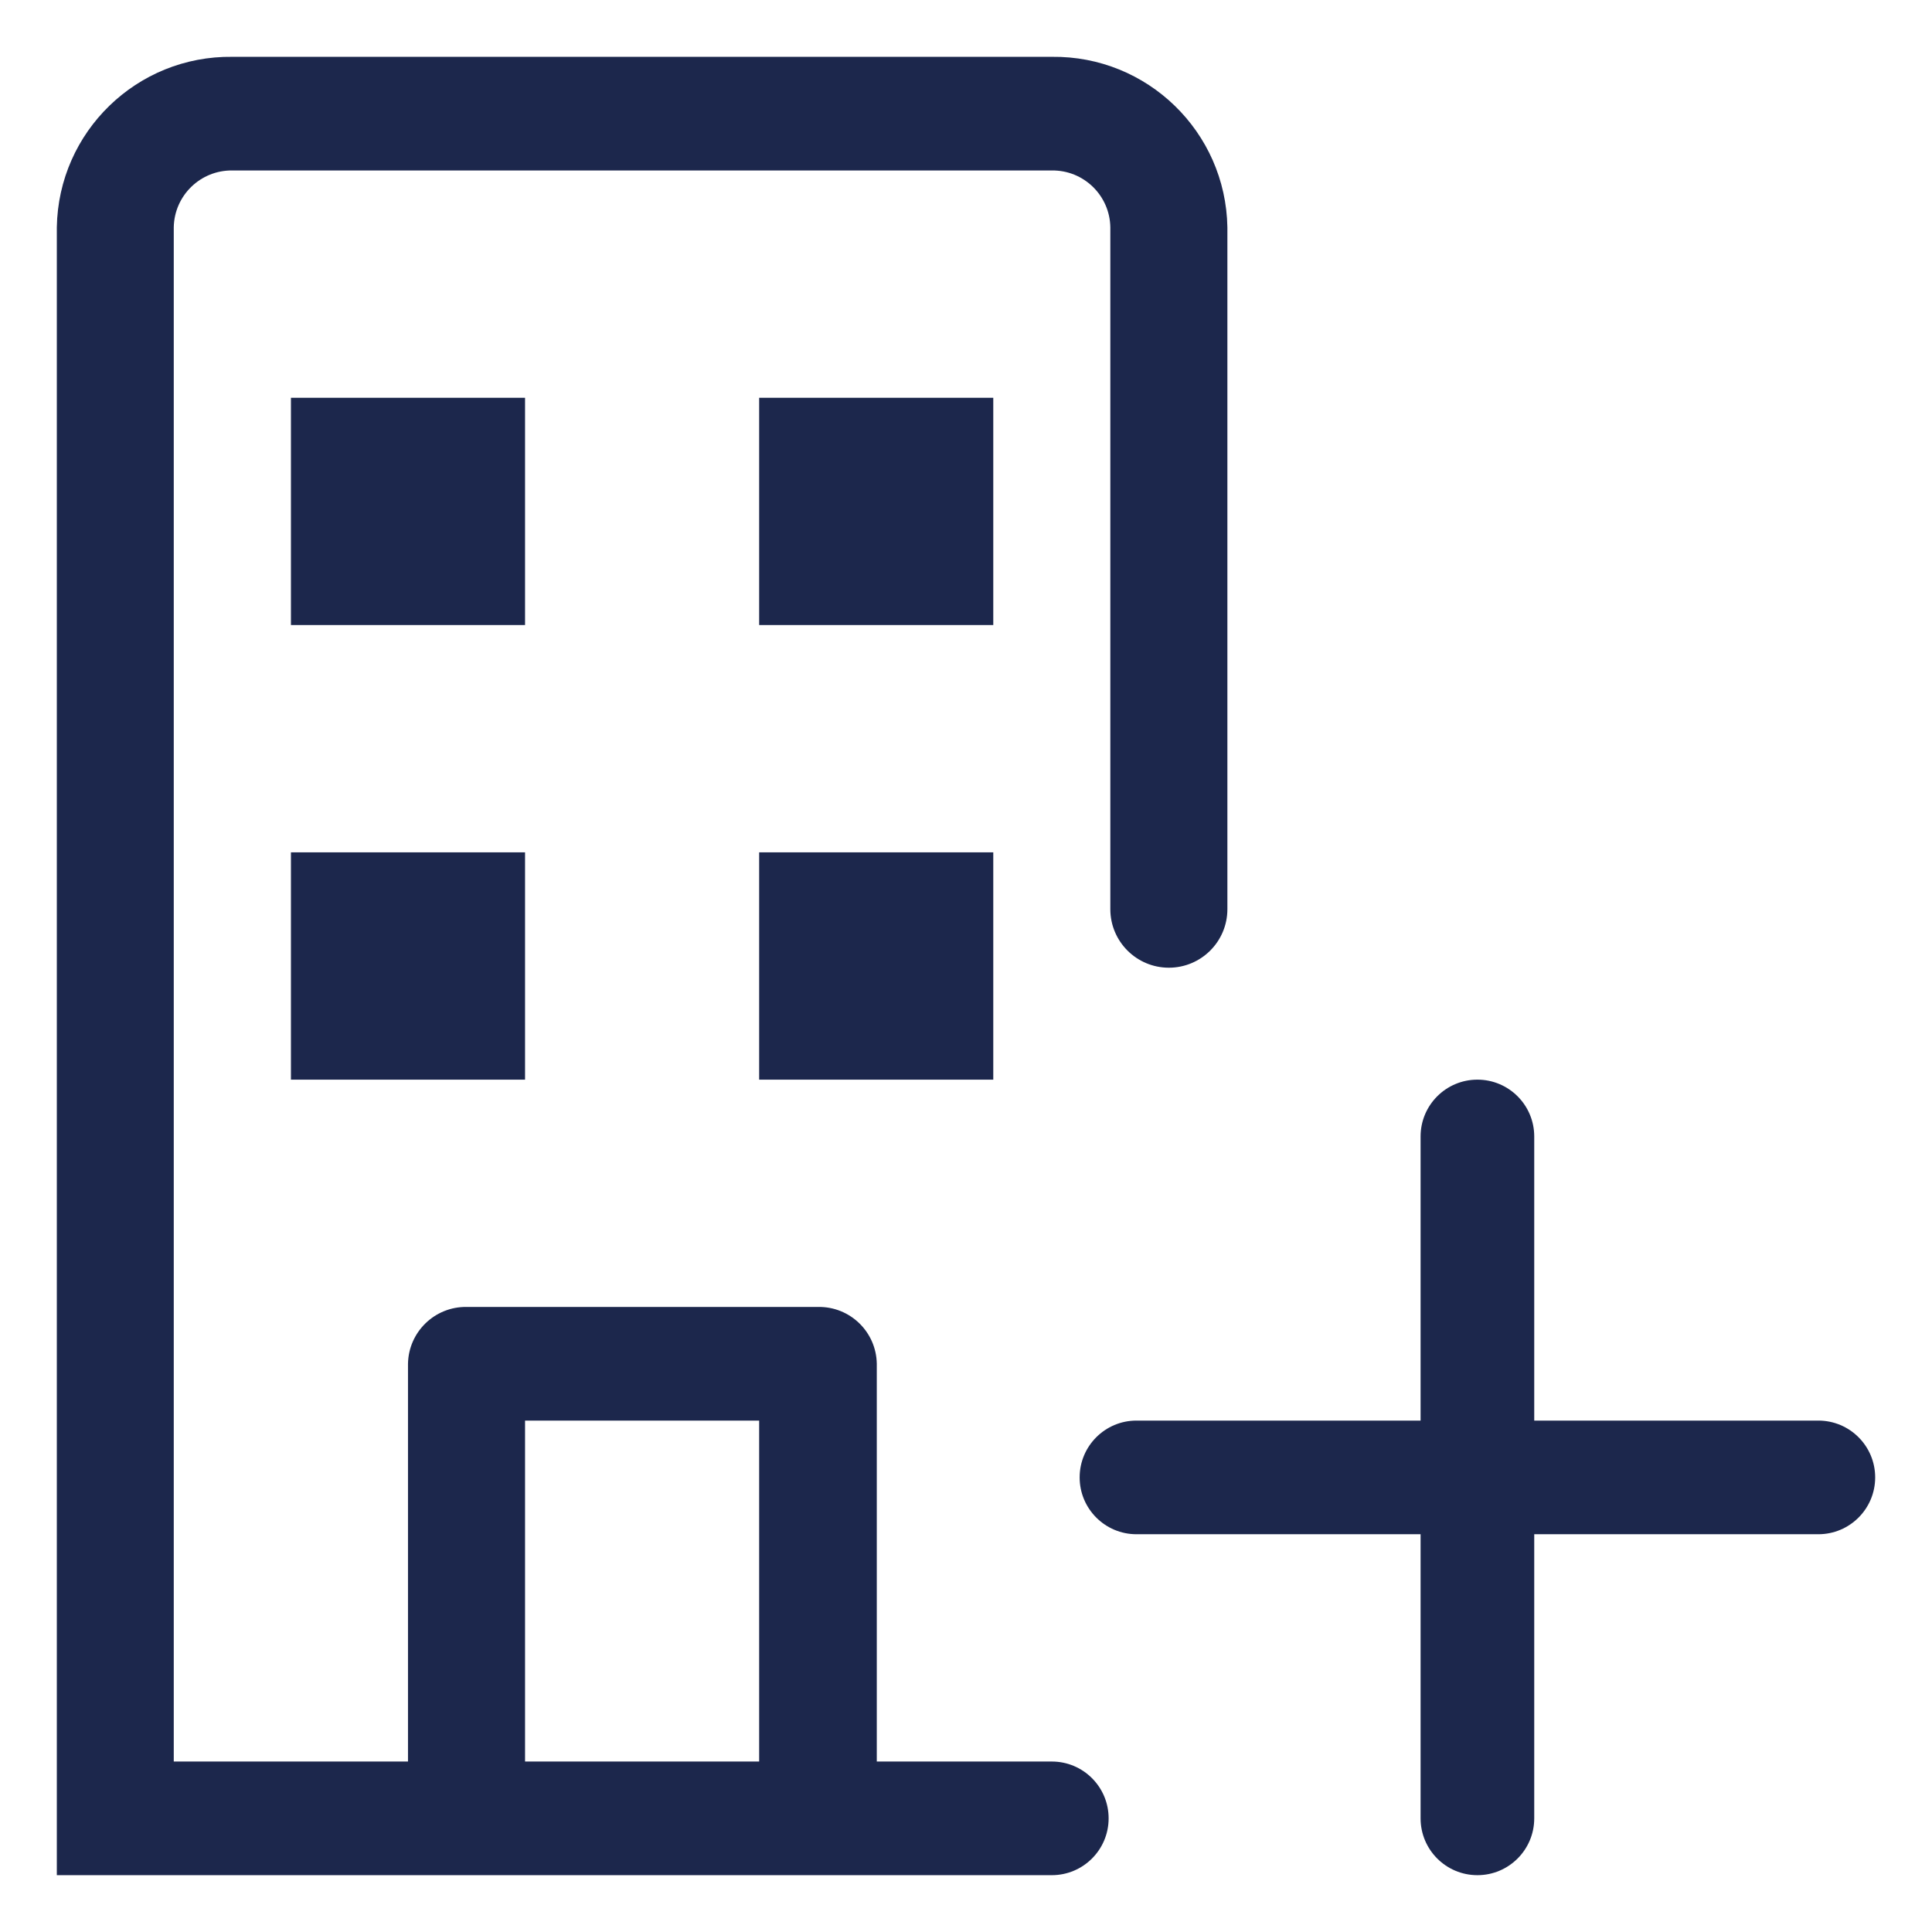
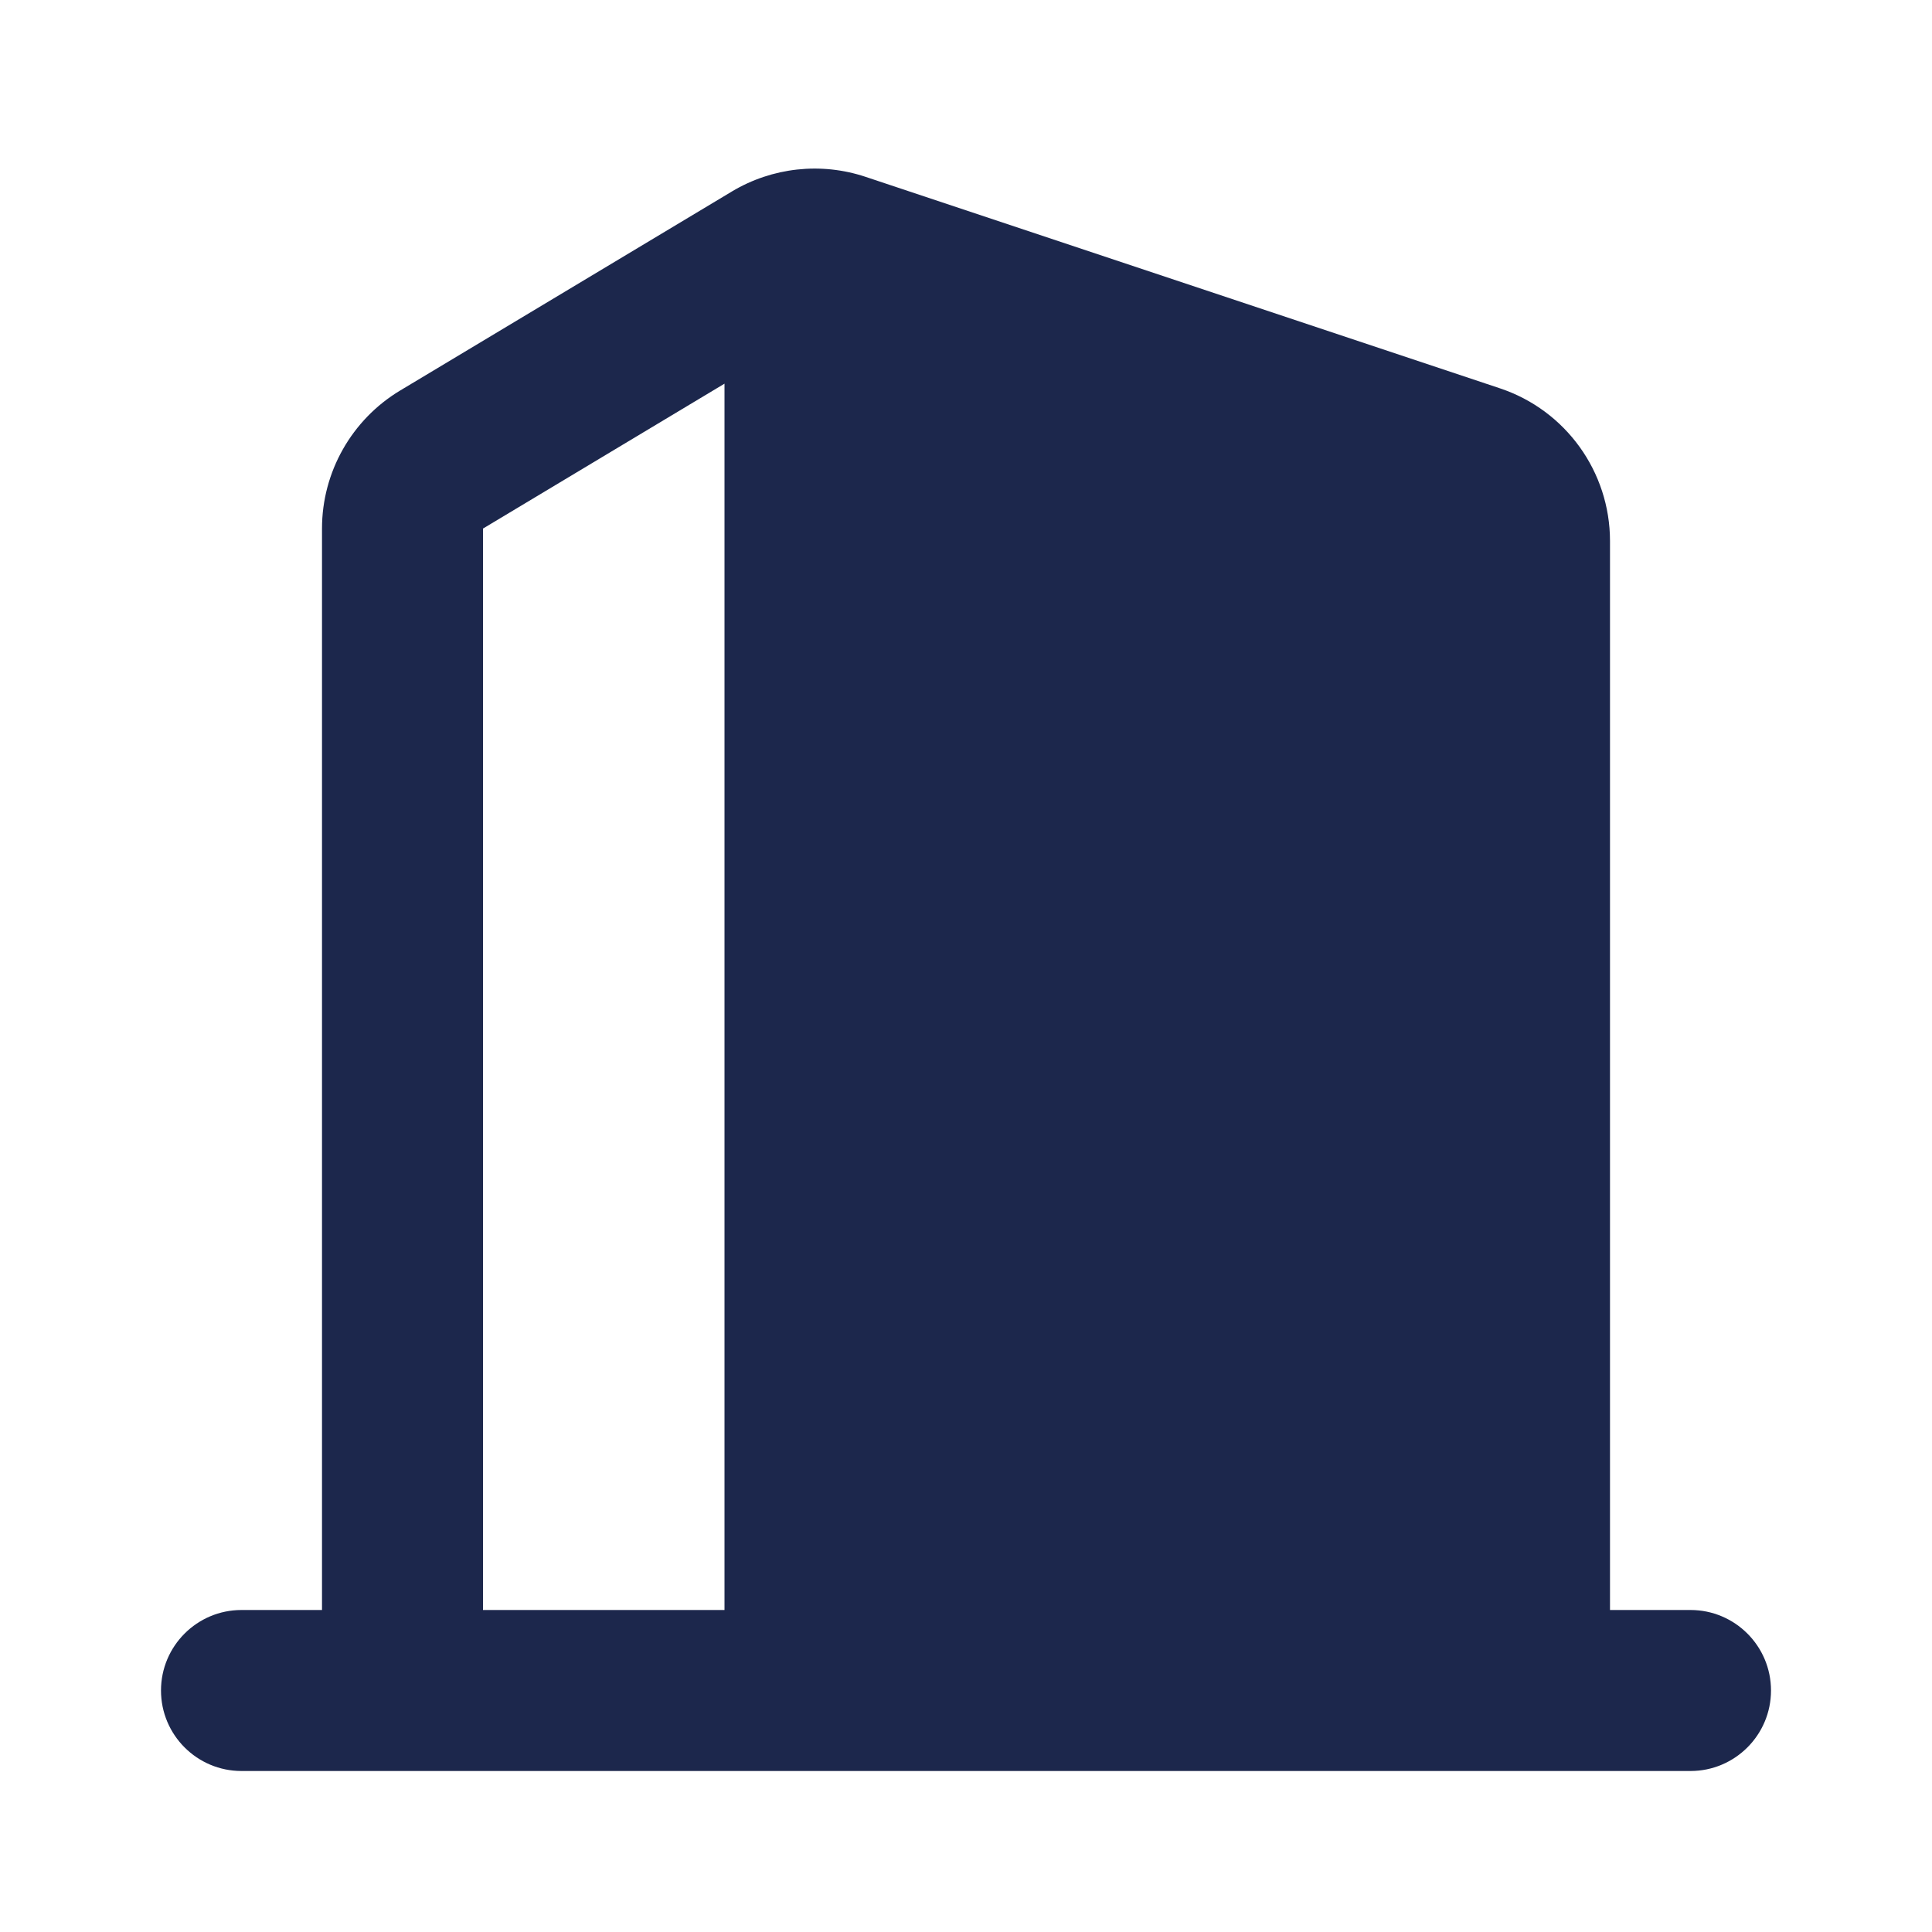
- <svg xmlns="http://www.w3.org/2000/svg" fill="#1C274C" width="64px" height="64px" viewBox="0 0 17 17">
+ <svg xmlns="http://www.w3.org/2000/svg" width="64px" height="64px" viewBox="0 0 24 24" version="1.1" fill="#1C274C">
  <g id="SVGRepo_bgCarrier" stroke-width="0" />
  <g id="SVGRepo_tracerCarrier" stroke-linecap="round" stroke-linejoin="round" />
  <g id="SVGRepo_iconCarrier">
-     <g id="add-company-16px" transform="translate(0.5 0.5)">
-       <path id="add-company-16px-2" data-name="add-company-16px" d="M12,15.5V13H9.5a.5.5,0,1,1,0-1H12V9.5a.5.5,0,1,1,1,0V12h2.5a.5.5,0,1,1,0,1H13v2.5a.5.5,0,0,1-1,0ZM6.7,16H0V1.5A1.525,1.525,0,0,1,1.545,0h7.21A1.526,1.526,0,0,1,10.3,1.5v6a.515.515,0,0,1-1.03,0v-6A.508.508,0,0,0,8.755,1H1.545a.509.509,0,0,0-.516.5V15H3.09V11.5a.509.509,0,0,1,.516-.5H6.7a.508.508,0,0,1,.515.5V15H8.755a.5.5,0,1,1,0,1ZM4.12,15H6.18V12H4.12ZM6.18,9V7H8.24V9ZM2.06,9V7H4.12V9ZM6.18,5V3H8.24V5ZM2.06,5V3H4.12V5Z" stroke="rgba(0,0,0,0)" stroke-miterlimit="10" stroke-width="1" />
+     <g id="页面-1" stroke="none" stroke-width="1" fill="none" fill-rule="evenodd">
+       <g id="Building" transform="translate(-528, -48)">
+         <g id="building_4_fill" transform="translate(528, 48)">
+           <path d="M24,0 L24,24 L0,24 L0,0 L24,0 Z M12.593,23.258 L12.582,23.26 L12.511,23.295 L12.492,23.299 L12.492,23.299 L12.477,23.295 L12.406,23.26 C12.396,23.256 12.387,23.259 12.382,23.265 L12.378,23.276 L12.361,23.703 L12.366,23.723 L12.377,23.736 L12.48,23.81 L12.495,23.814 L12.495,23.814 L12.507,23.81 L12.611,23.736 L12.623,23.72 L12.623,23.72 L12.627,23.703 L12.61,23.276 C12.608,23.266 12.601,23.259 12.593,23.258 L12.593,23.258 Z M12.858,23.145 L12.845,23.147 L12.66,23.24 L12.65,23.25 L12.65,23.25 L12.647,23.261 L12.665,23.691 L12.67,23.703 L12.67,23.703 L12.678,23.71 L12.879,23.803 C12.891,23.807 12.902,23.803 12.908,23.795 L12.912,23.781 L12.878,23.167 C12.875,23.155 12.867,23.147 12.858,23.145 L12.858,23.145 Z M12.143,23.147 C12.133,23.142 12.122,23.145 12.116,23.153 L12.11,23.167 L12.076,23.781 C12.075,23.793 12.083,23.802 12.093,23.805 L12.108,23.803 L12.309,23.71 L12.319,23.702 L12.319,23.702 L12.323,23.691 L12.34,23.261 L12.337,23.249 L12.337,23.249 L12.328,23.24 L12.143,23.147 Z" id="MingCute" fill-rule="nonzero"> </path>
+           <path d="M10.753,2.197 C10.199,2.012 9.592,2.079 9.091,2.379 L4.971,4.851 C4.369,5.213 4,5.864 4,6.566 L4,20 L3,20 C2.448,20 2,20.448 2,21 C2,21.552 2.448,22 3,22 L21,22 C21.552,22 22,21.552 22,21 C22,20.448 21.552,20 21,20 L20,20 L20,6.721 C20,5.86 19.449,5.096 18.633,4.824 L10.753,2.197 Z M9,4.766 L6,6.566 L6,20 L9,20 L9,4.766 Z" id="形状" fill="#1C274C"> </path>
+         </g>
+       </g>
    </g>
  </g>
</svg>
